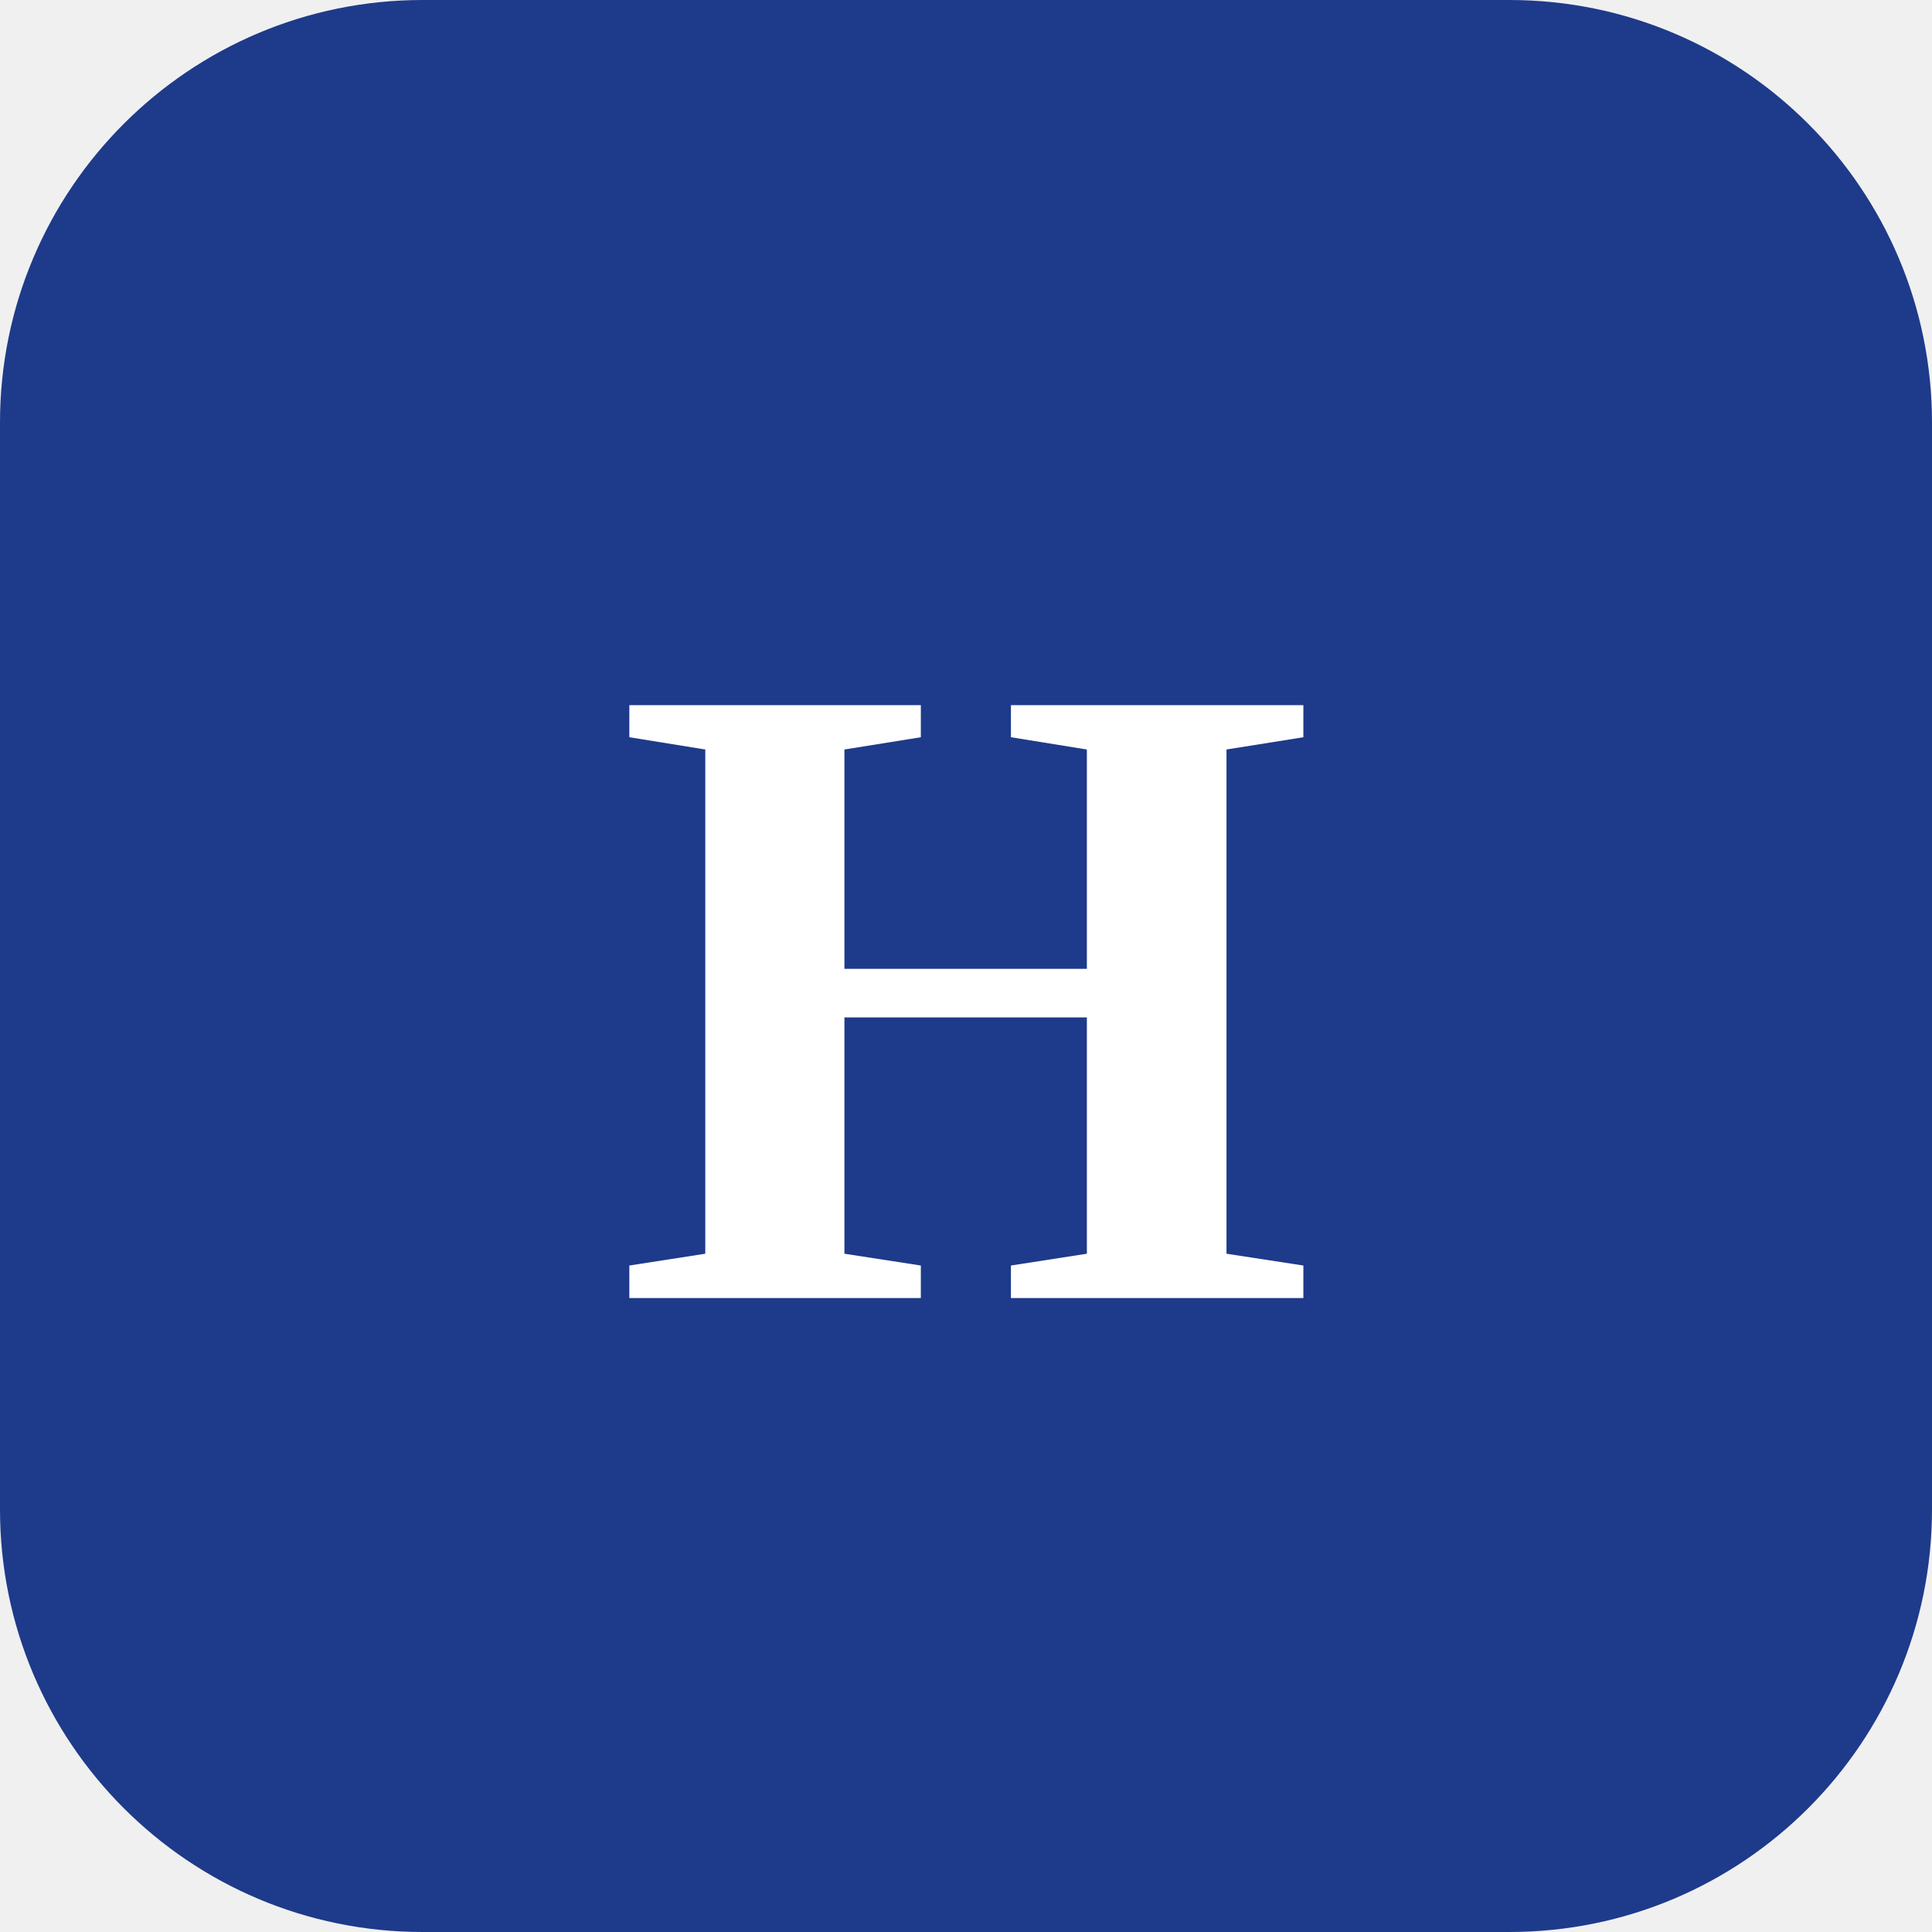
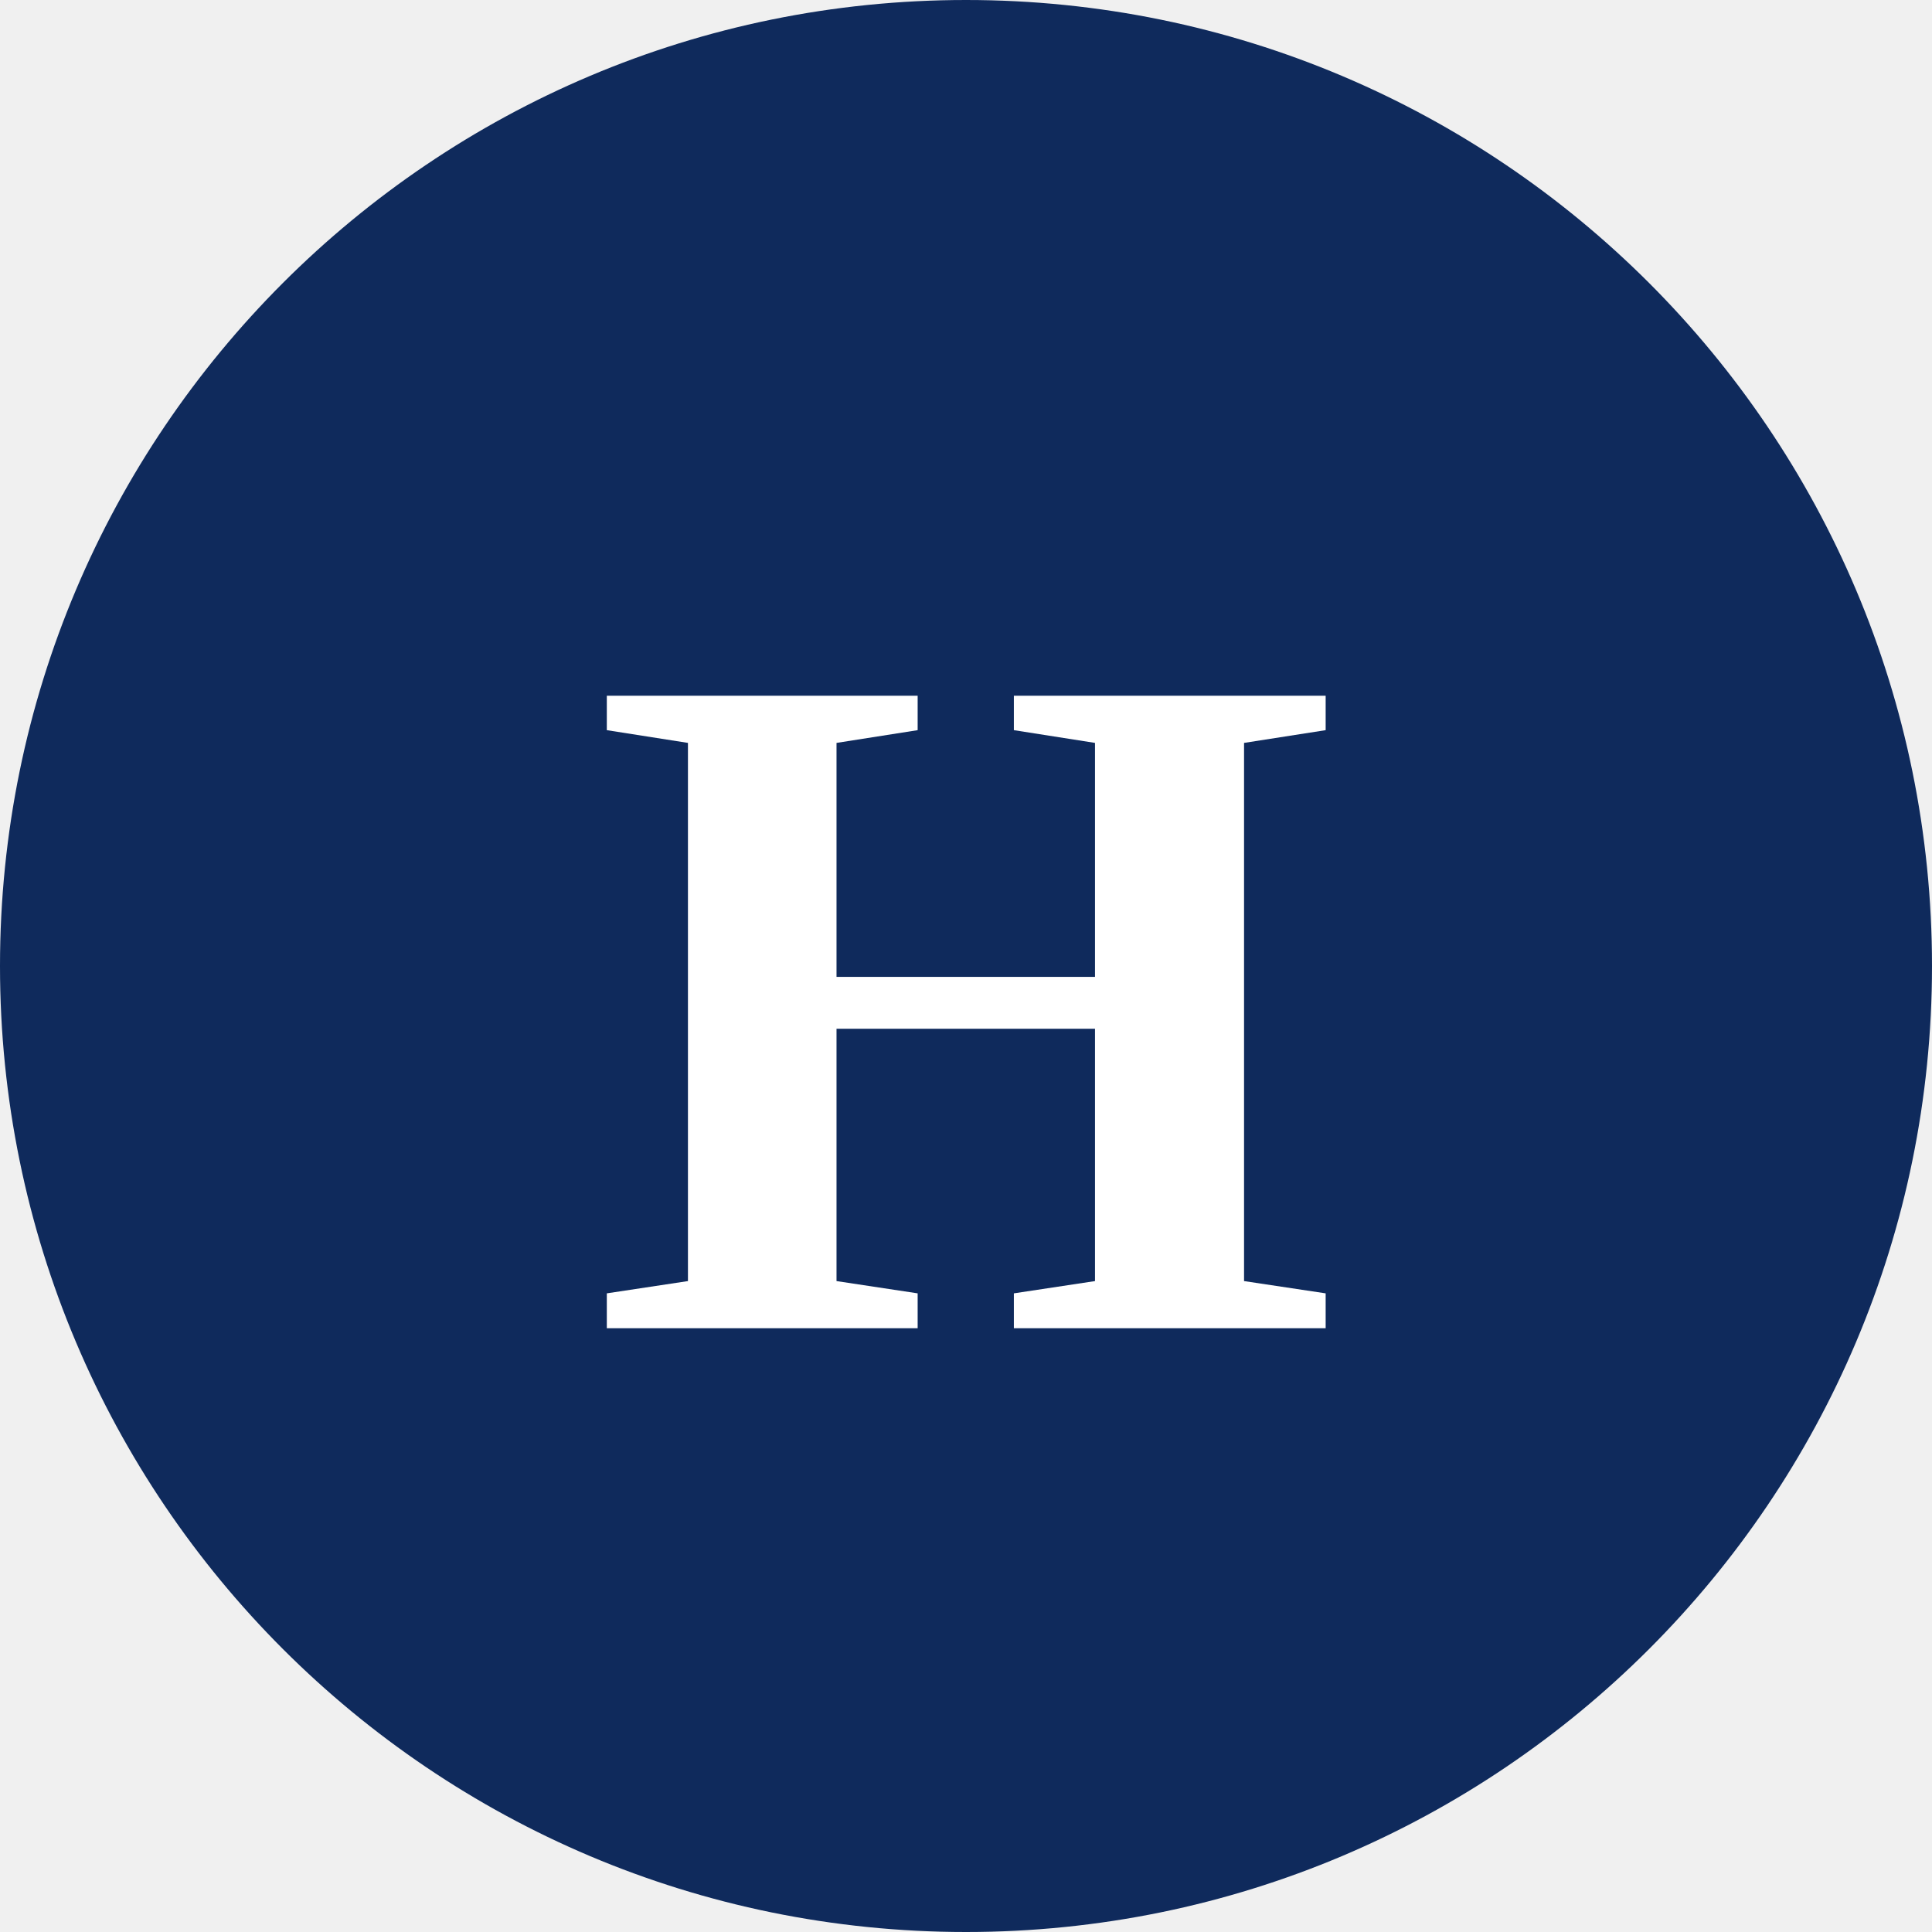
<svg xmlns="http://www.w3.org/2000/svg" viewBox="0 0 64 64">
-   <rect width="64" height="64" rx="14" fill="#1e3a8a" />
-   <text x="32" y="43" font-family="Georgia, 'Times New Roman', serif" font-size="30" font-weight="700" fill="#ffffff" text-anchor="middle">H</text>
+   <circle cx="32" cy="32" r="32" fill="#0f2a5c" />
+   <text x="32" y="44" font-family="Georgia, 'Times New Roman', serif" font-size="32" font-weight="700" fill="#ffffff" text-anchor="middle">H</text>
</svg>
